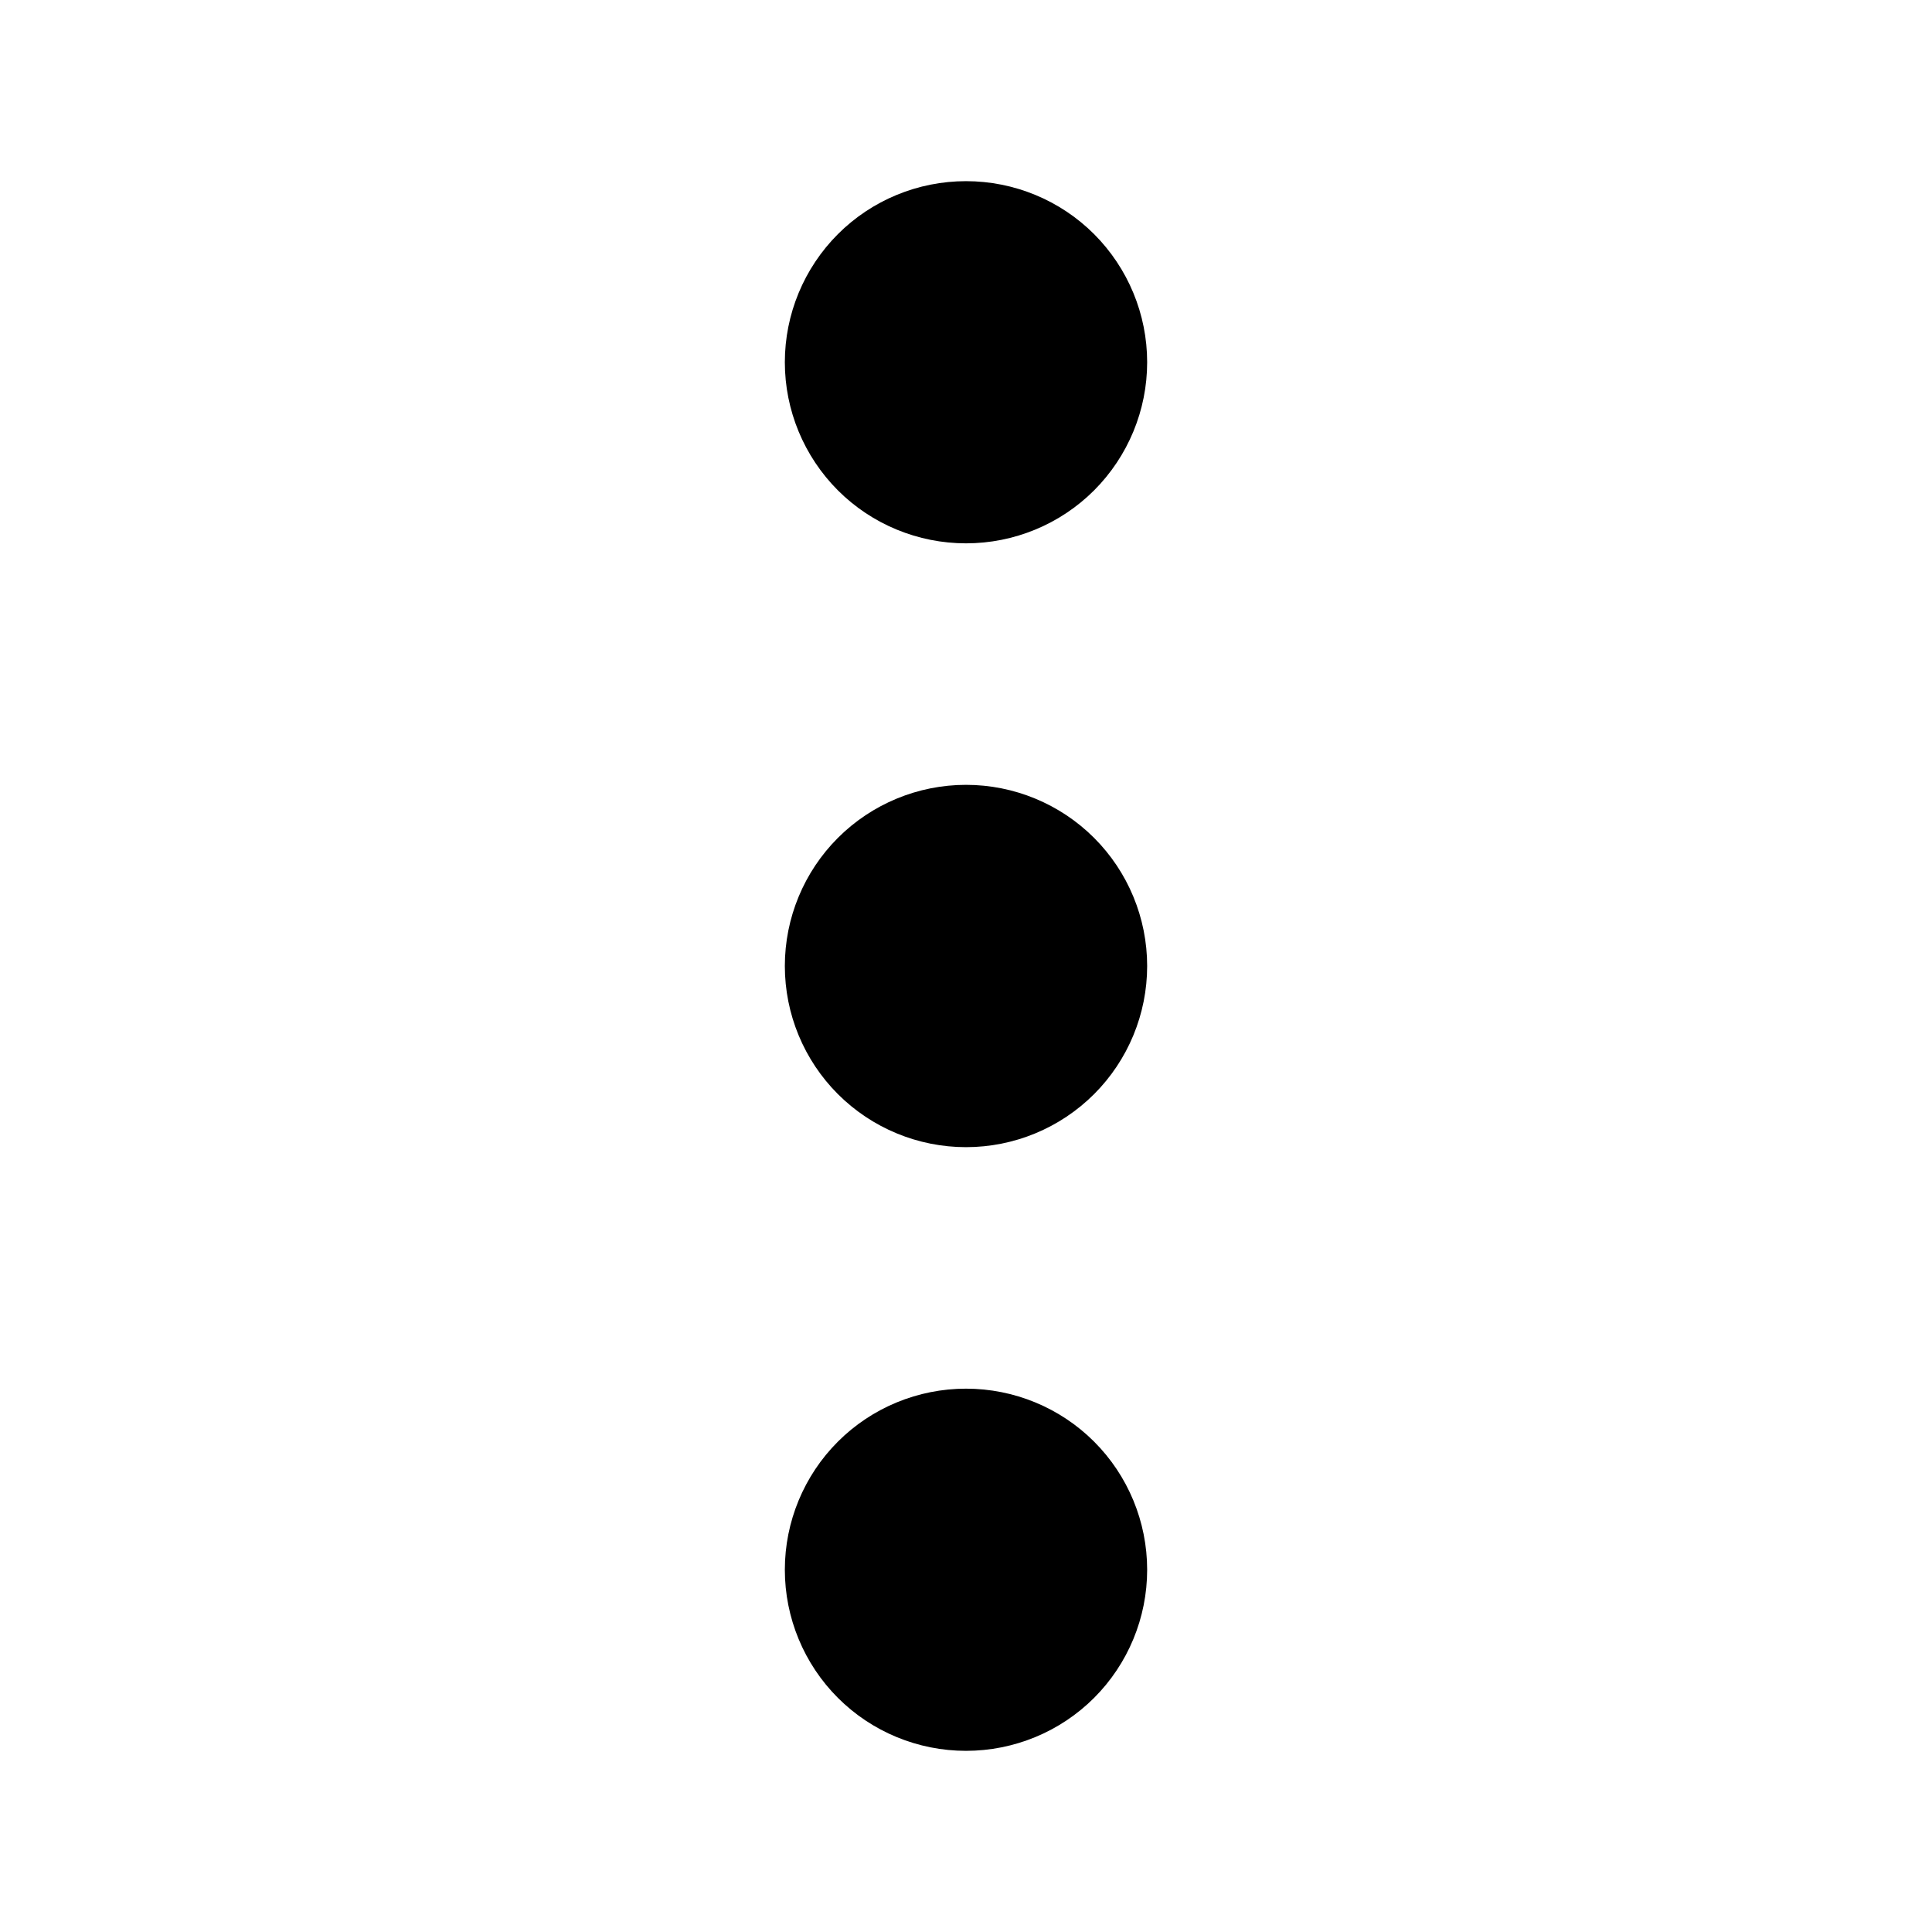
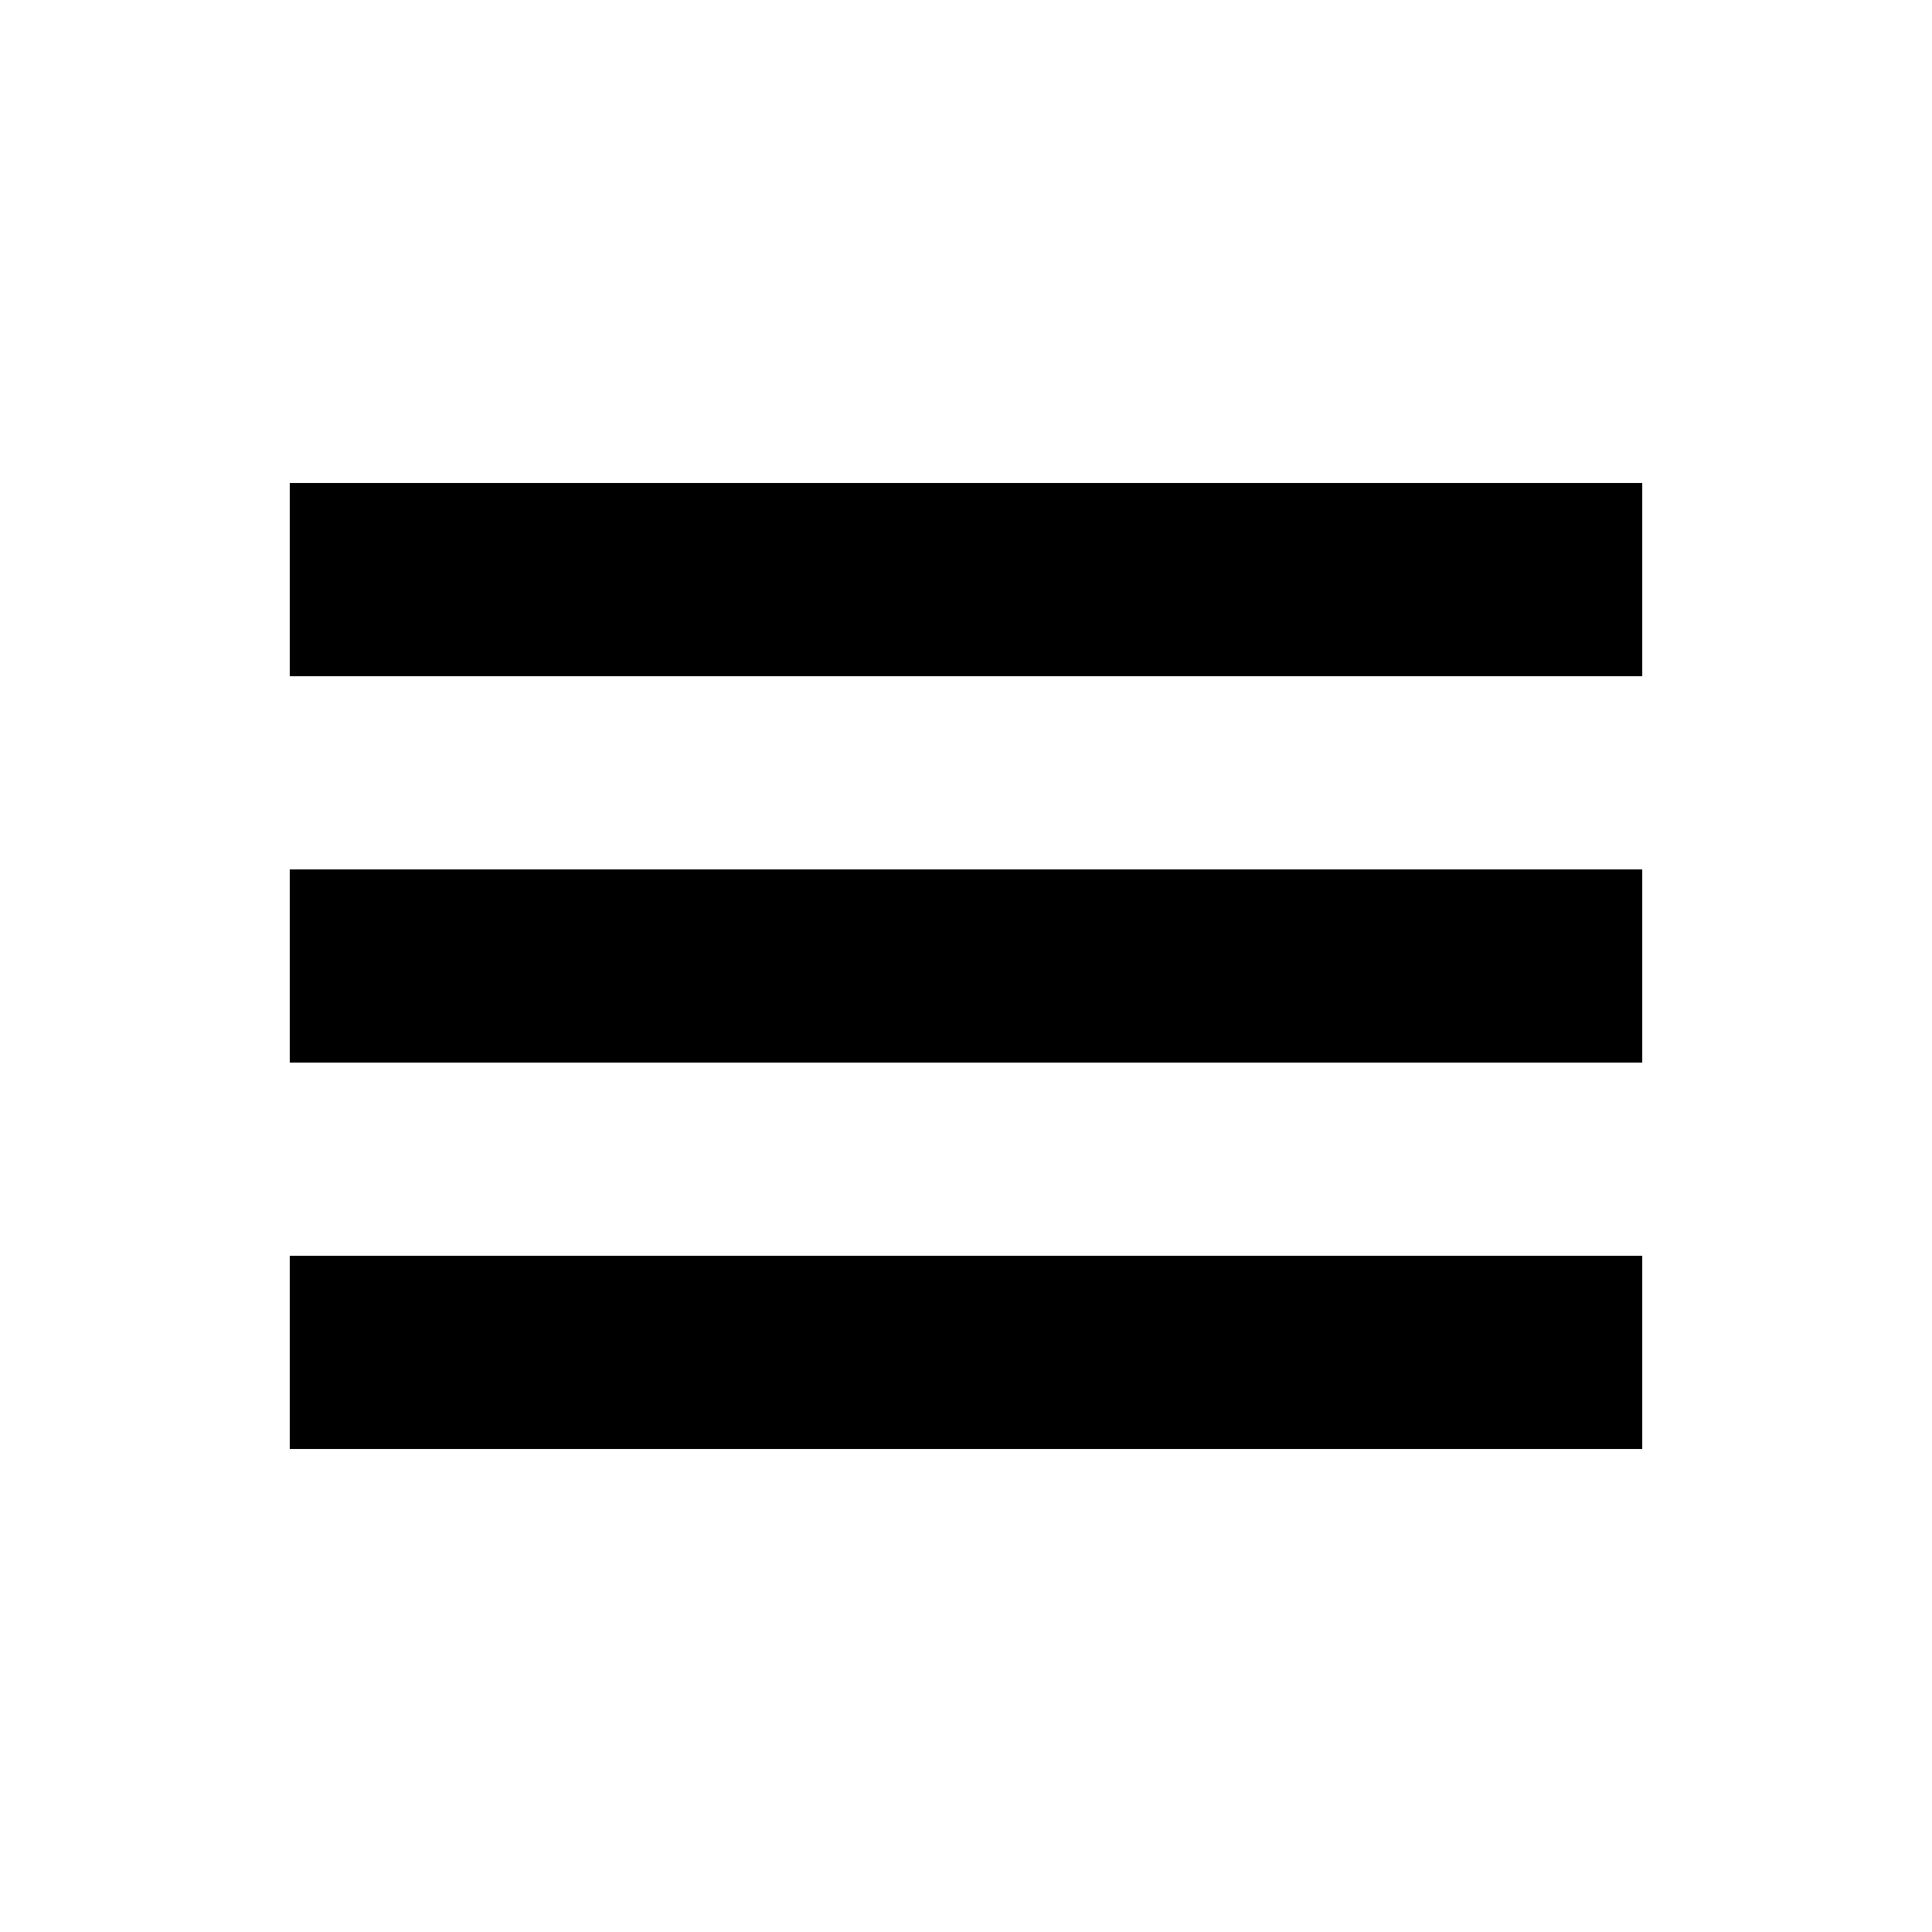
- <svg xmlns="http://www.w3.org/2000/svg" width="26" height="26" viewBox="0 0 26 26" fill="none">
-   <path d="M15.438 21.125C15.438 21.771 15.181 22.392 14.724 22.849C14.267 23.306 13.646 23.562 13 23.562C12.354 23.562 11.733 23.306 11.276 22.849C10.819 22.392 10.562 21.771 10.562 21.125C10.562 20.479 10.819 19.858 11.276 19.401C11.733 18.944 12.354 18.688 13 18.688C13.646 18.688 14.267 18.944 14.724 19.401C15.181 19.858 15.438 20.479 15.438 21.125ZM15.438 13C15.438 13.646 15.181 14.267 14.724 14.724C14.267 15.181 13.646 15.438 13 15.438C12.354 15.438 11.733 15.181 11.276 14.724C10.819 14.267 10.562 13.646 10.562 13C10.562 12.354 10.819 11.733 11.276 11.276C11.733 10.819 12.354 10.562 13 10.562C13.646 10.562 14.267 10.819 14.724 11.276C15.181 11.733 15.438 12.354 15.438 13ZM15.438 4.875C15.438 5.521 15.181 6.141 14.724 6.599C14.267 7.056 13.646 7.312 13 7.312C12.354 7.312 11.733 7.056 11.276 6.599C10.819 6.141 10.562 5.521 10.562 4.875C10.562 4.229 10.819 3.609 11.276 3.151C11.733 2.694 12.354 2.438 13 2.438C13.646 2.438 14.267 2.694 14.724 3.151C15.181 3.609 15.438 4.229 15.438 4.875Z" fill="black" />
+ <svg xmlns="http://www.w3.org/2000/svg" width="32" height="32" viewBox="0 0 32 32" fill="none">
+   <path d="M4.8 24H27.2V20.8H4.8V24ZM4.8 8V11.2H27.2V8H4.8ZM4.8 17.6H27.2V14.4H4.8V17.6Z" fill="black" />
</svg>
